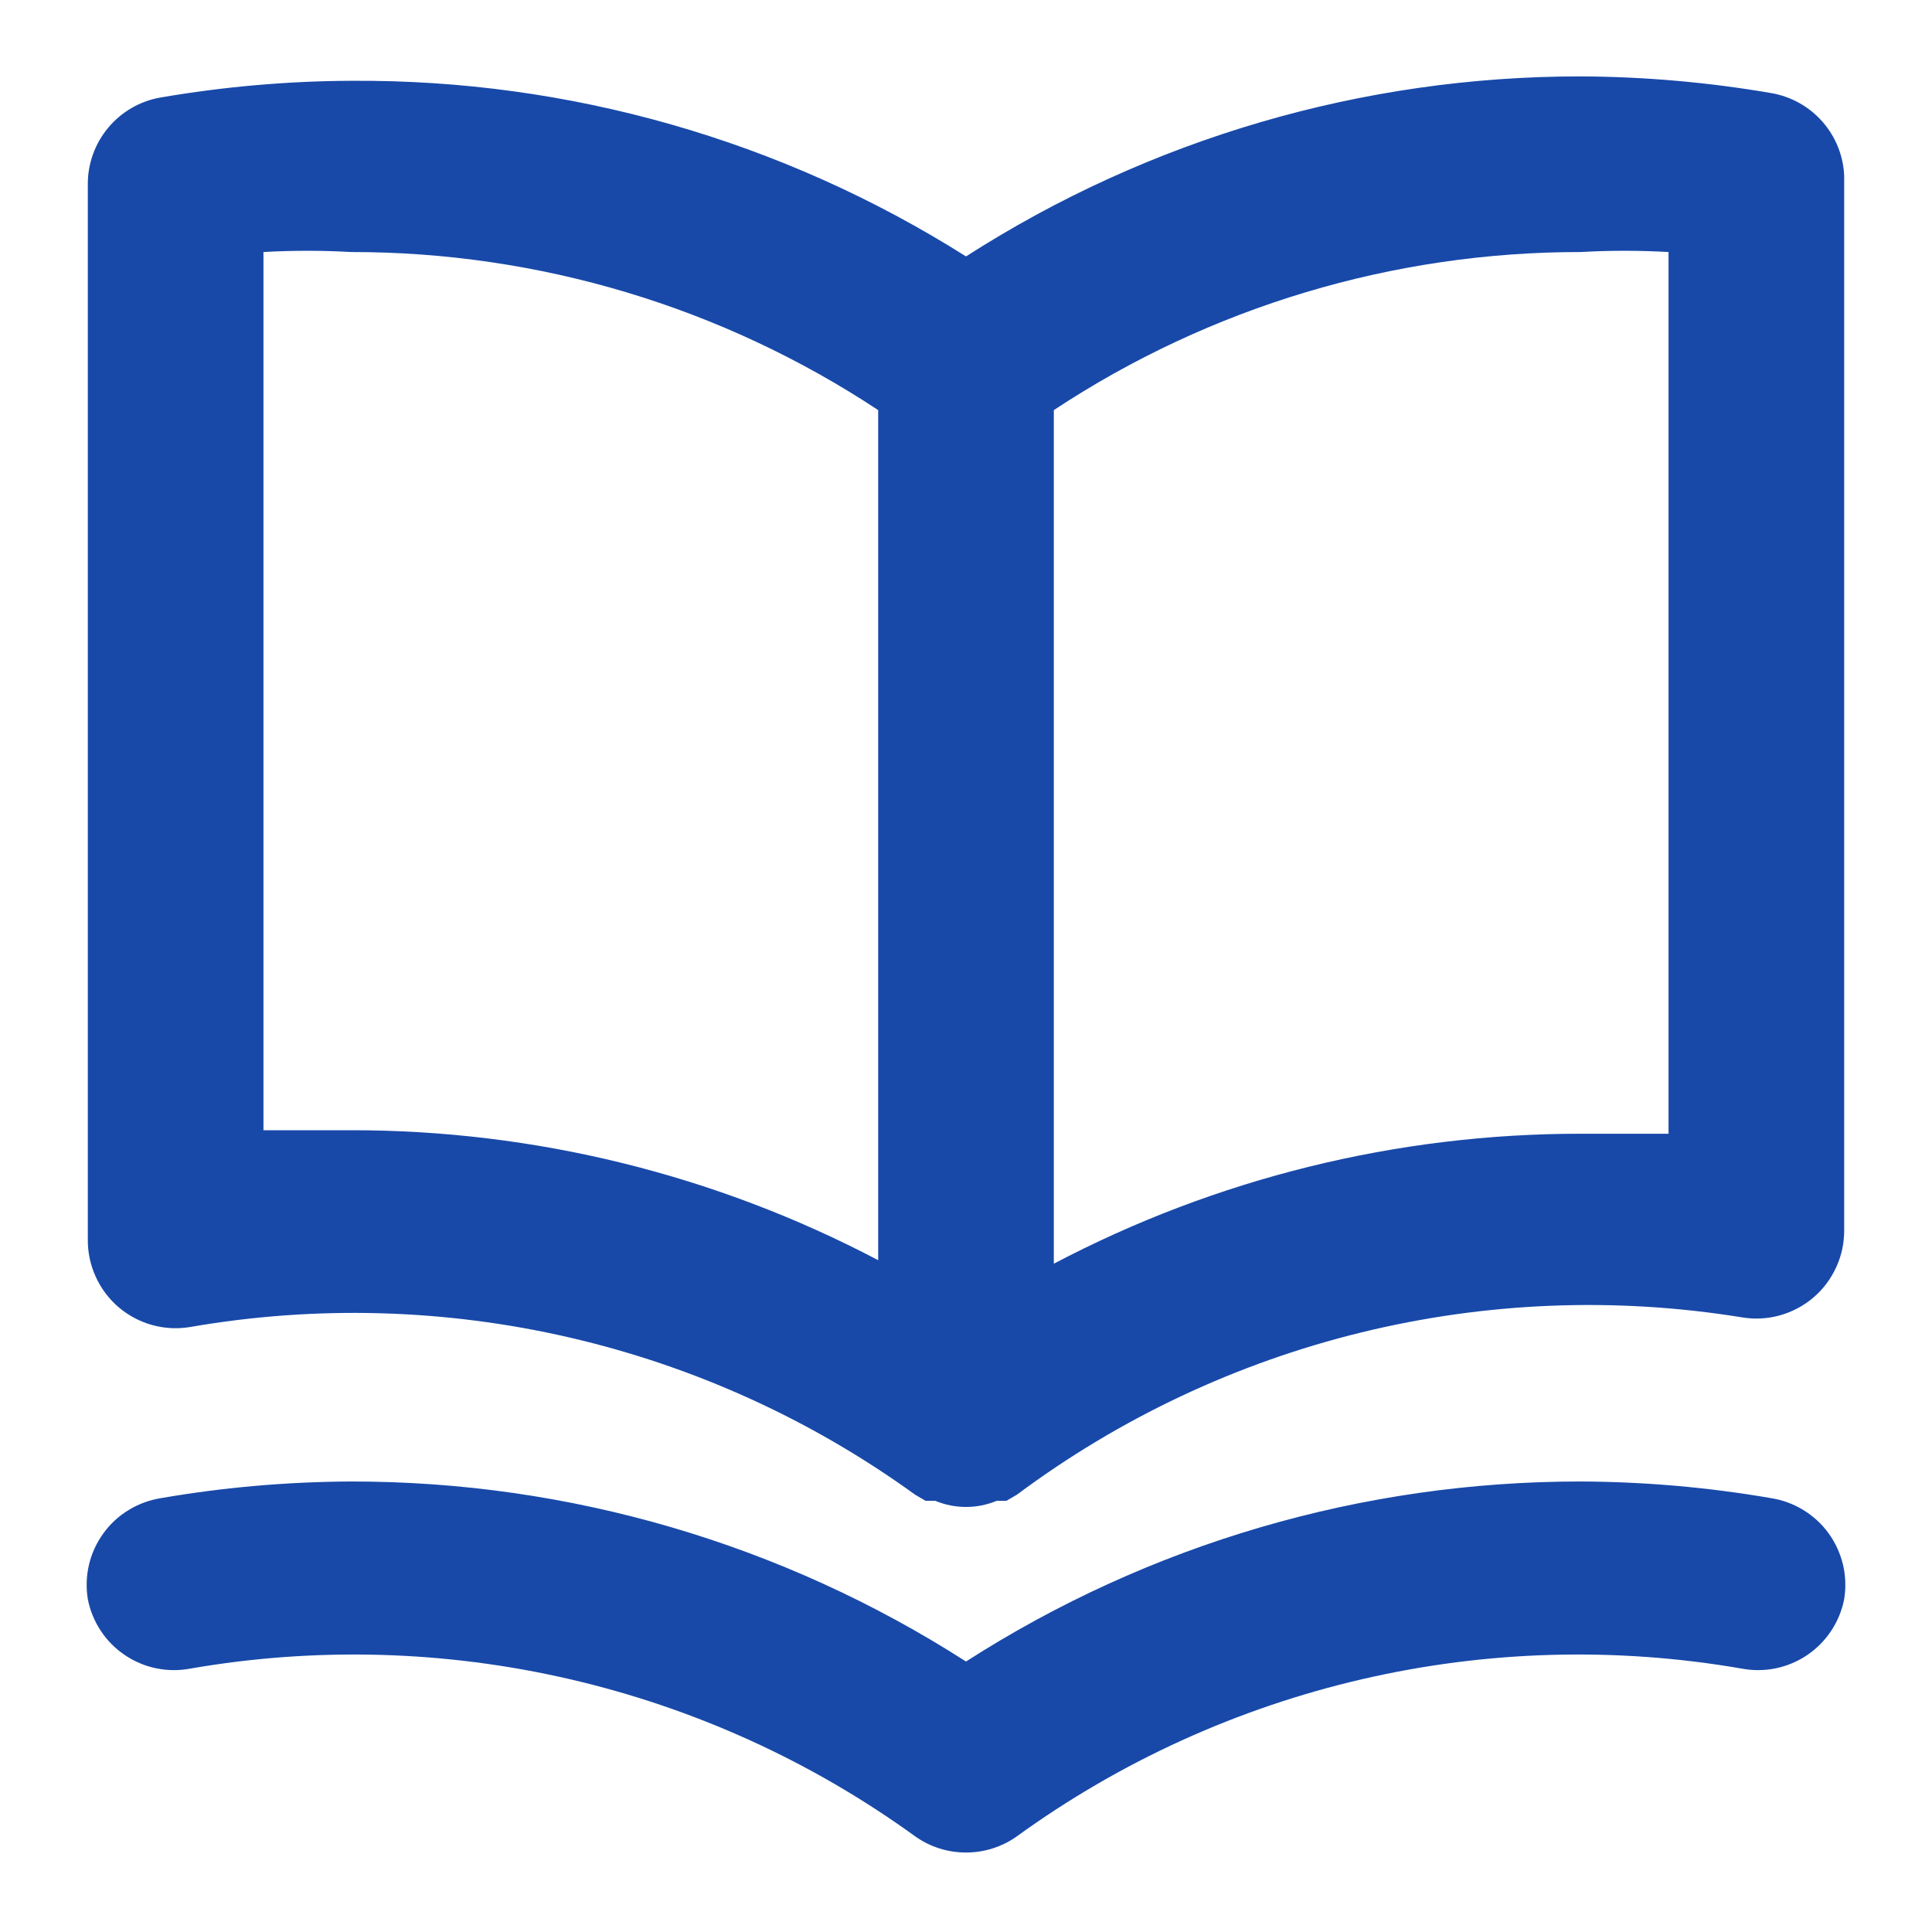
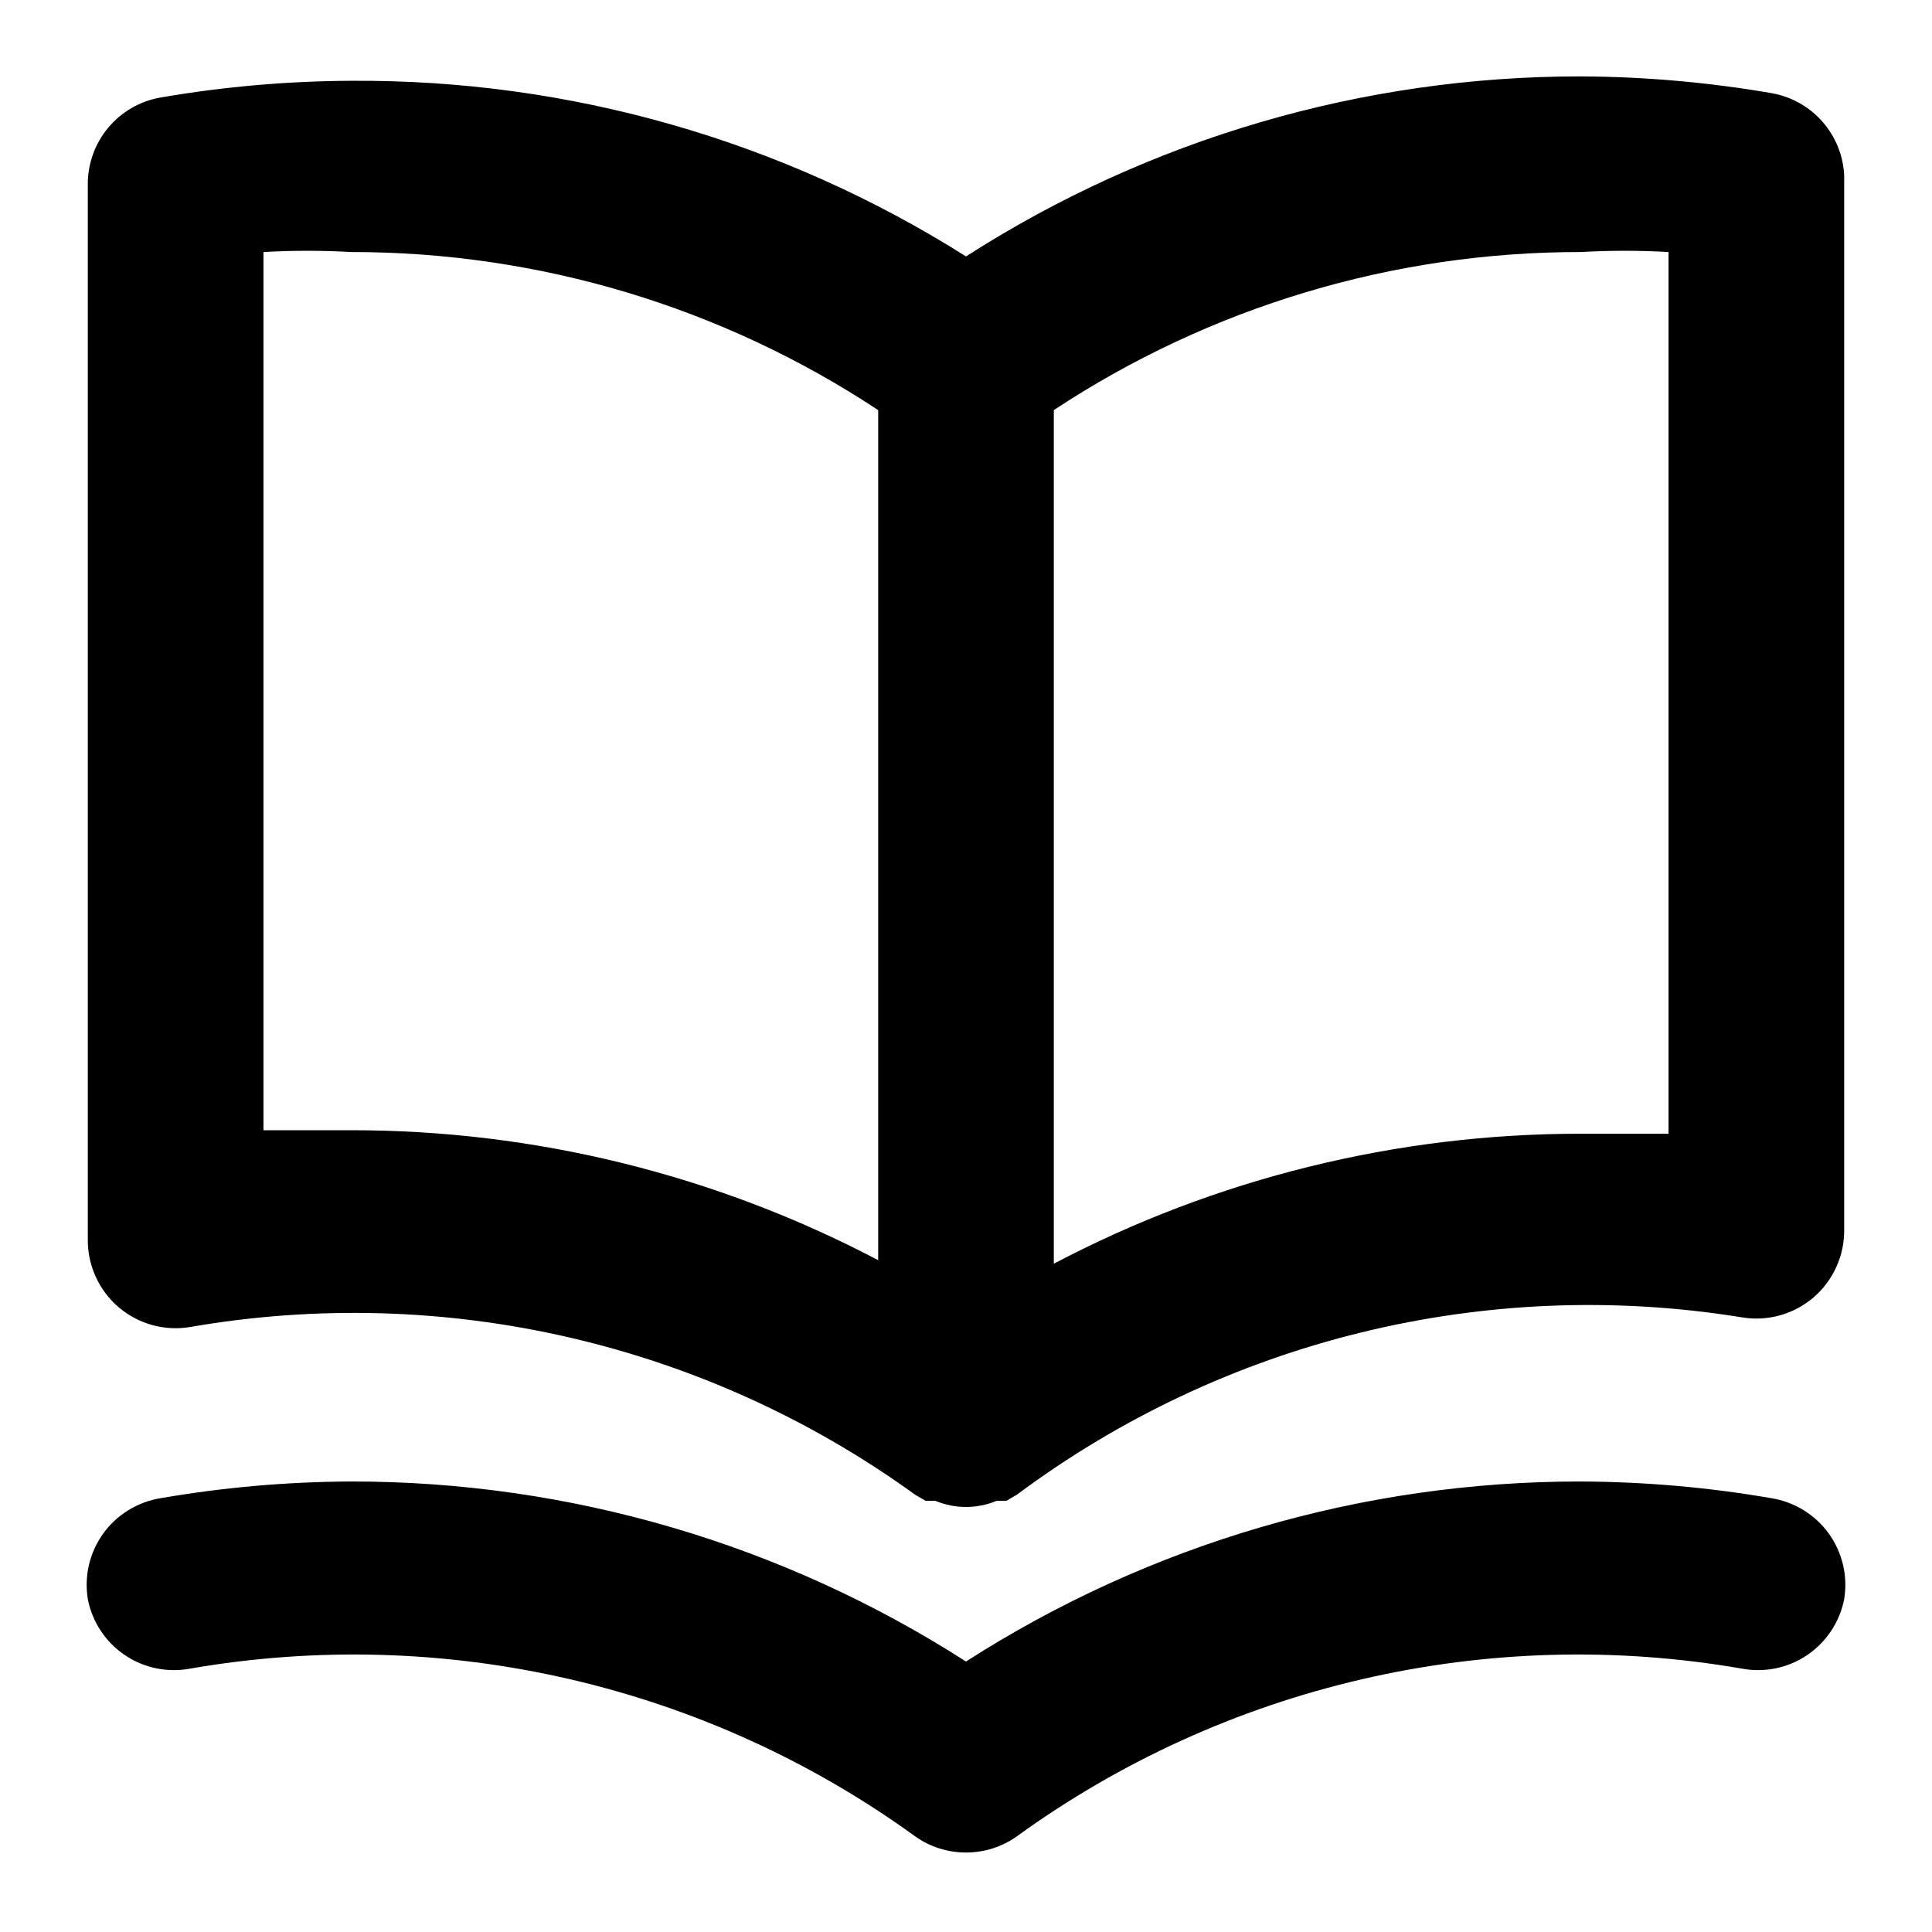
<svg xmlns="http://www.w3.org/2000/svg" width="22" height="22" viewBox="0 0 22 22" fill="none">
-   <path d="M20.17 1.06C19.453 0.937 18.727 0.873 18 0.87C15.518 0.868 13.088 1.58 11 2.92C8.906 1.597 6.477 0.903 4 0.92C3.273 0.923 2.547 0.987 1.83 1.11C1.595 1.15 1.383 1.273 1.23 1.457C1.078 1.64 0.996 1.872 1 2.11V14.11C0.998 14.257 1.028 14.402 1.089 14.536C1.149 14.67 1.238 14.789 1.35 14.885C1.462 14.98 1.593 15.05 1.735 15.089C1.877 15.128 2.025 15.135 2.17 15.11C3.603 14.862 5.071 14.903 6.488 15.231C7.905 15.559 9.242 16.167 10.42 17.02L10.54 17.09H10.65C10.761 17.136 10.88 17.16 11 17.16C11.12 17.16 11.239 17.136 11.35 17.09H11.46L11.58 17.02C12.75 16.148 14.083 15.52 15.5 15.173C16.917 14.826 18.39 14.767 19.83 15C19.975 15.025 20.123 15.018 20.265 14.979C20.407 14.94 20.538 14.87 20.65 14.775C20.762 14.679 20.851 14.56 20.911 14.426C20.972 14.293 21.002 14.147 21 14V2C20.99 1.772 20.902 1.555 20.751 1.384C20.6 1.213 20.395 1.099 20.17 1.06ZM10 14.35C8.15 13.377 6.09 12.869 4 12.87H3V2.87C3.333 2.851 3.667 2.851 4 2.87C6.133 2.868 8.22 3.494 10 4.67V14.35ZM19 12.91H18C15.909 12.909 13.85 13.417 12 14.39V4.67C13.78 3.494 15.867 2.868 18 2.87C18.333 2.851 18.667 2.851 19 2.87V12.91ZM20.17 17.06C19.453 16.936 18.727 16.873 18 16.87C15.518 16.868 13.088 17.58 11 18.92C8.911 17.58 6.482 16.868 4 16.87C3.273 16.873 2.547 16.936 1.83 17.06C1.7 17.081 1.575 17.127 1.463 17.196C1.35 17.265 1.253 17.355 1.176 17.462C1.099 17.569 1.043 17.69 1.013 17.819C0.983 17.947 0.979 18.08 1 18.21C1.051 18.47 1.202 18.699 1.422 18.847C1.641 18.995 1.91 19.05 2.17 19C3.603 18.752 5.071 18.793 6.488 19.121C7.905 19.449 9.242 20.057 10.42 20.91C10.589 21.031 10.792 21.095 11 21.095C11.208 21.095 11.411 21.031 11.58 20.91C12.758 20.057 14.095 19.449 15.512 19.121C16.929 18.793 18.397 18.752 19.83 19C20.09 19.05 20.359 18.995 20.578 18.847C20.797 18.699 20.949 18.47 21 18.21C21.021 18.08 21.017 17.947 20.987 17.819C20.956 17.69 20.901 17.569 20.824 17.462C20.747 17.355 20.649 17.265 20.537 17.196C20.425 17.127 20.3 17.081 20.17 17.06Z" fill="#1849A9" />
+   <path d="M20.17 1.06C19.453 0.937 18.727 0.873 18 0.87C15.518 0.868 13.088 1.58 11 2.92C8.906 1.597 6.477 0.903 4 0.92C3.273 0.923 2.547 0.987 1.83 1.11C1.595 1.15 1.383 1.273 1.23 1.457C1.078 1.64 0.996 1.872 1 2.11V14.11C0.998 14.257 1.028 14.402 1.089 14.536C1.149 14.67 1.238 14.789 1.35 14.885C1.462 14.98 1.593 15.05 1.735 15.089C1.877 15.128 2.025 15.135 2.17 15.11C3.603 14.862 5.071 14.903 6.488 15.231C7.905 15.559 9.242 16.167 10.42 17.02L10.54 17.09H10.65C10.761 17.136 10.88 17.16 11 17.16C11.12 17.16 11.239 17.136 11.35 17.09H11.46L11.58 17.02C12.75 16.148 14.083 15.52 15.5 15.173C16.917 14.826 18.39 14.767 19.83 15C19.975 15.025 20.123 15.018 20.265 14.979C20.407 14.94 20.538 14.87 20.65 14.775C20.762 14.679 20.851 14.56 20.911 14.426C20.972 14.293 21.002 14.147 21 14V2C20.99 1.772 20.902 1.555 20.751 1.384C20.6 1.213 20.395 1.099 20.17 1.06ZM10 14.35C8.15 13.377 6.09 12.869 4 12.87H3V2.87C3.333 2.851 3.667 2.851 4 2.87C6.133 2.868 8.22 3.494 10 4.67V14.35ZM19 12.91H18C15.909 12.909 13.85 13.417 12 14.39V4.67C13.78 3.494 15.867 2.868 18 2.87C18.333 2.851 18.667 2.851 19 2.87V12.91ZM20.17 17.06C19.453 16.936 18.727 16.873 18 16.87C15.518 16.868 13.088 17.58 11 18.92C8.911 17.58 6.482 16.868 4 16.87C3.273 16.873 2.547 16.936 1.83 17.06C1.7 17.081 1.575 17.127 1.463 17.196C1.35 17.265 1.253 17.355 1.176 17.462C1.099 17.569 1.043 17.69 1.013 17.819C0.983 17.947 0.979 18.08 1 18.21C1.051 18.47 1.202 18.699 1.422 18.847C1.641 18.995 1.91 19.05 2.17 19C3.603 18.752 5.071 18.793 6.488 19.121C7.905 19.449 9.242 20.057 10.42 20.91C10.589 21.031 10.792 21.095 11 21.095C11.208 21.095 11.411 21.031 11.58 20.91C12.758 20.057 14.095 19.449 15.512 19.121C16.929 18.793 18.397 18.752 19.83 19C20.09 19.05 20.359 18.995 20.578 18.847C20.797 18.699 20.949 18.47 21 18.21C21.021 18.08 21.017 17.947 20.987 17.819C20.956 17.69 20.901 17.569 20.824 17.462C20.747 17.355 20.649 17.265 20.537 17.196C20.425 17.127 20.3 17.081 20.17 17.06Z" fill="currentColor" />
</svg>
